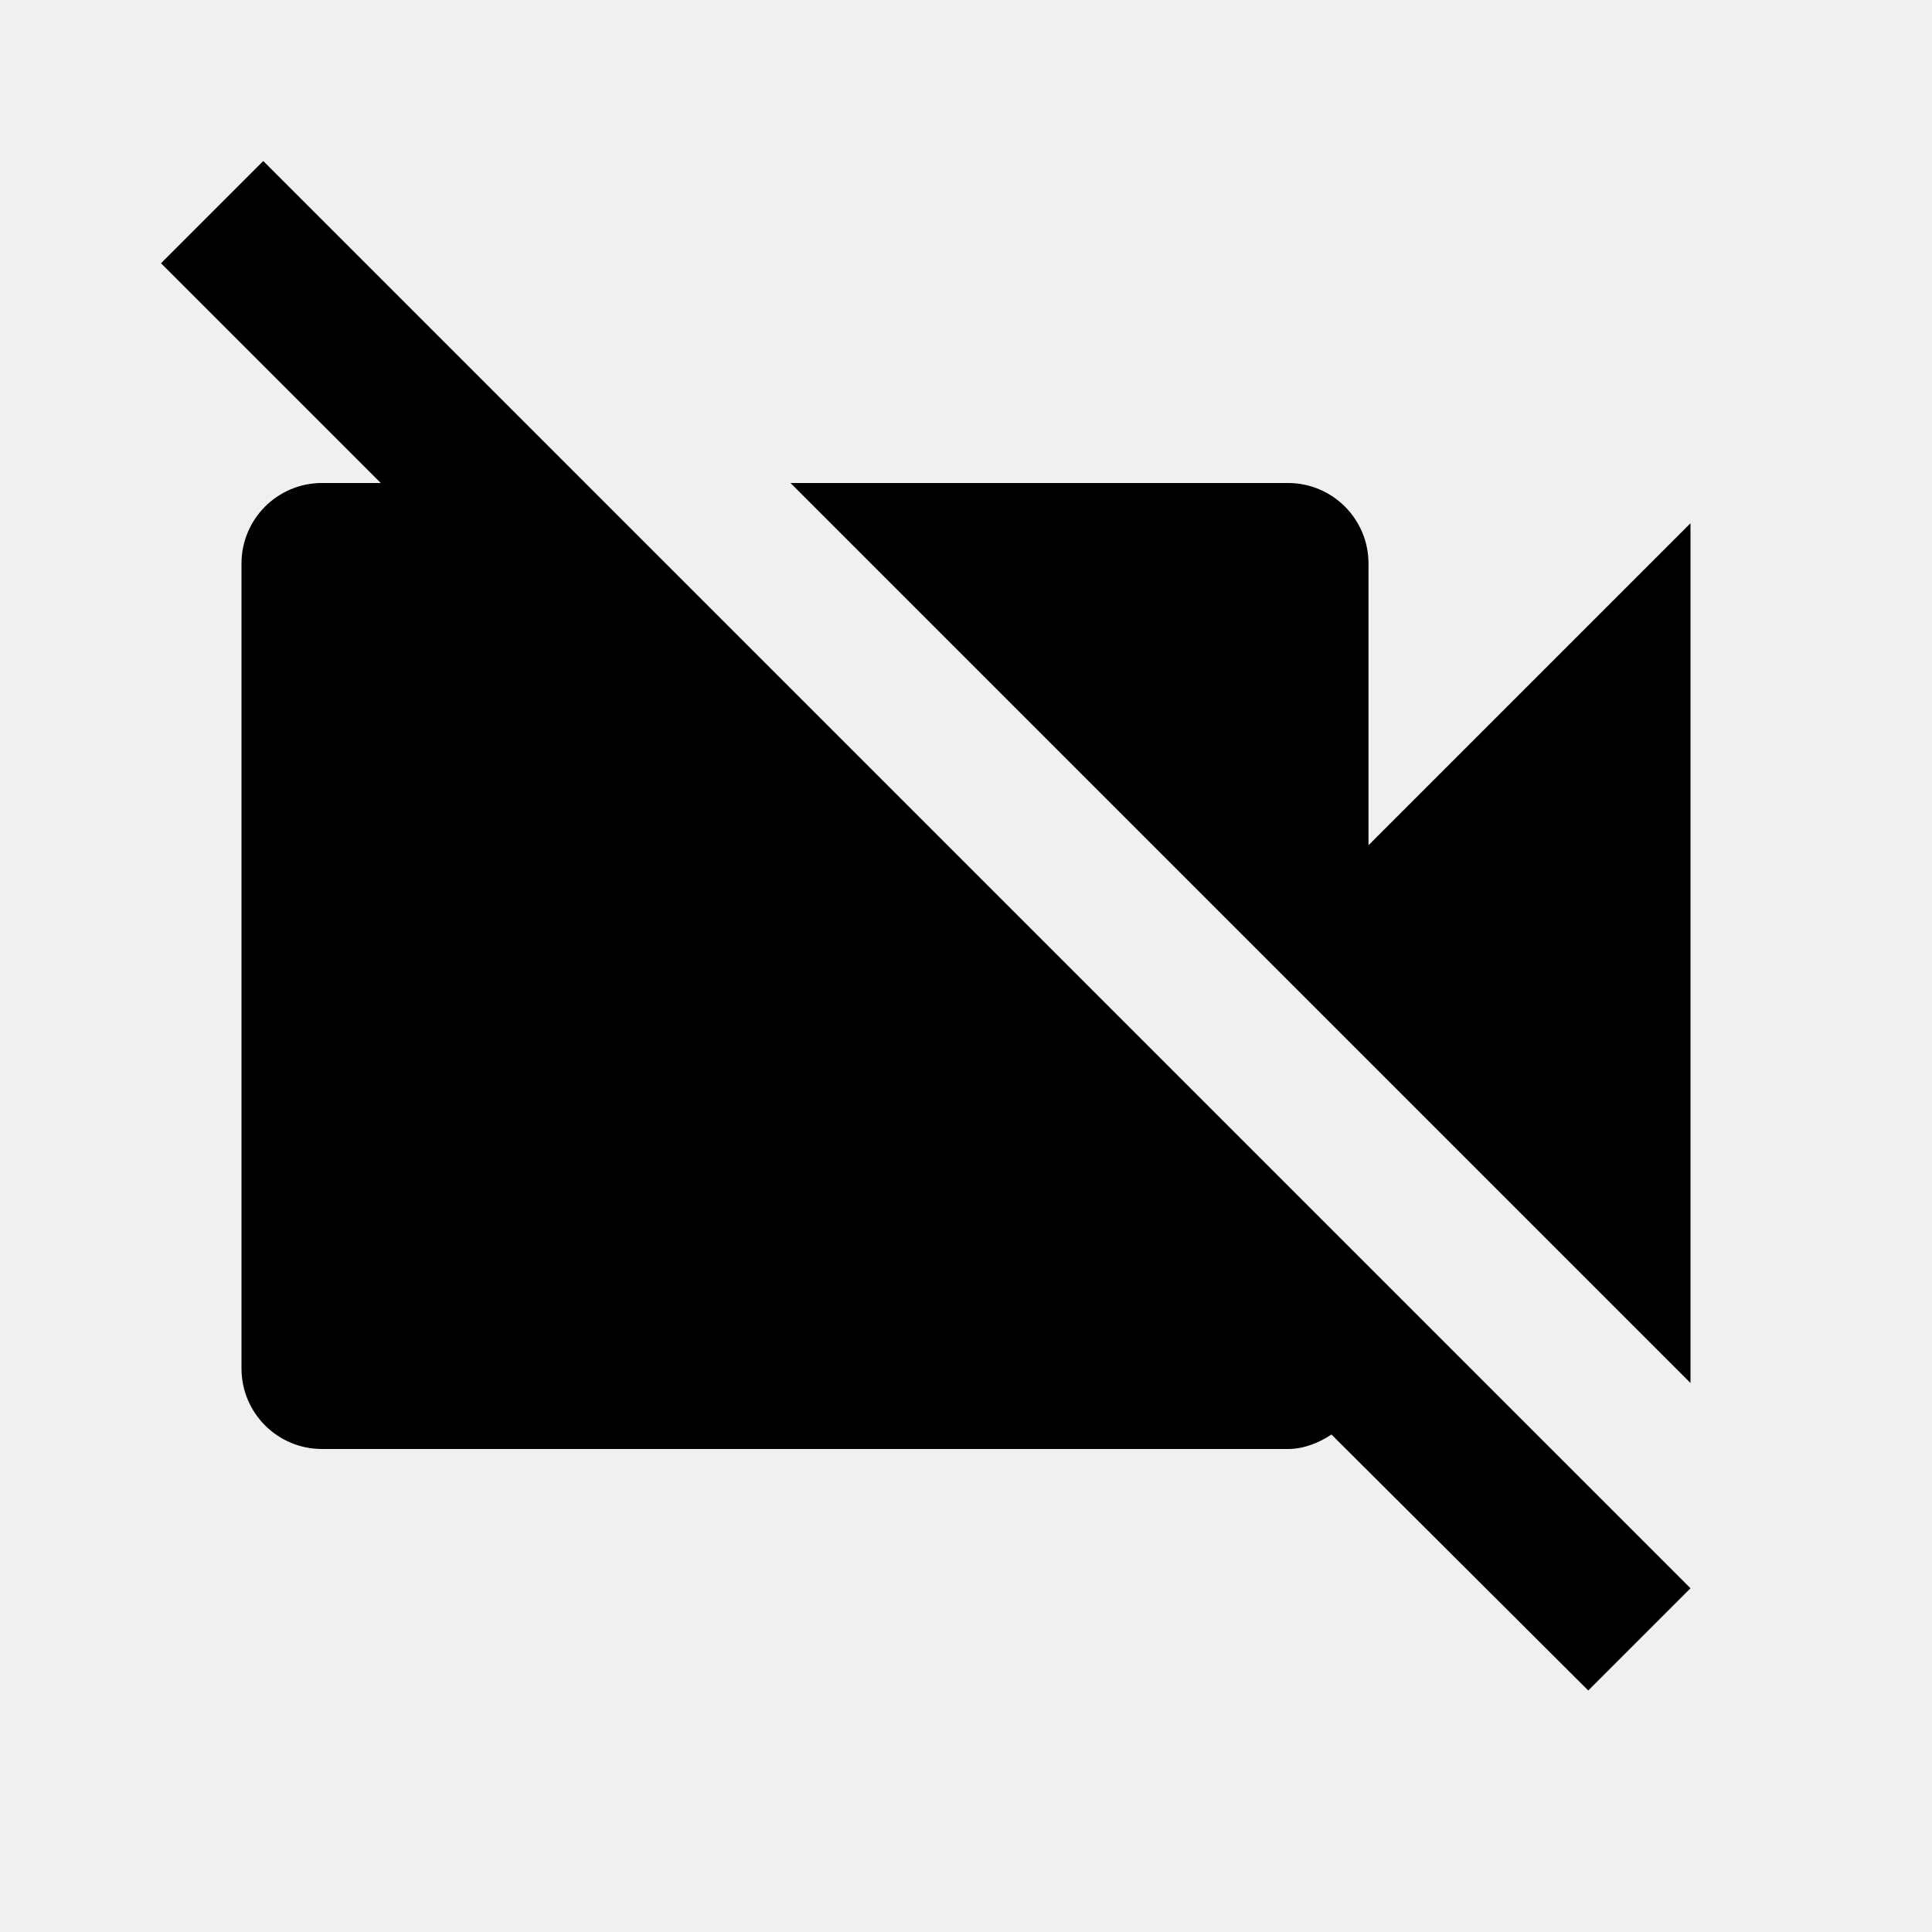
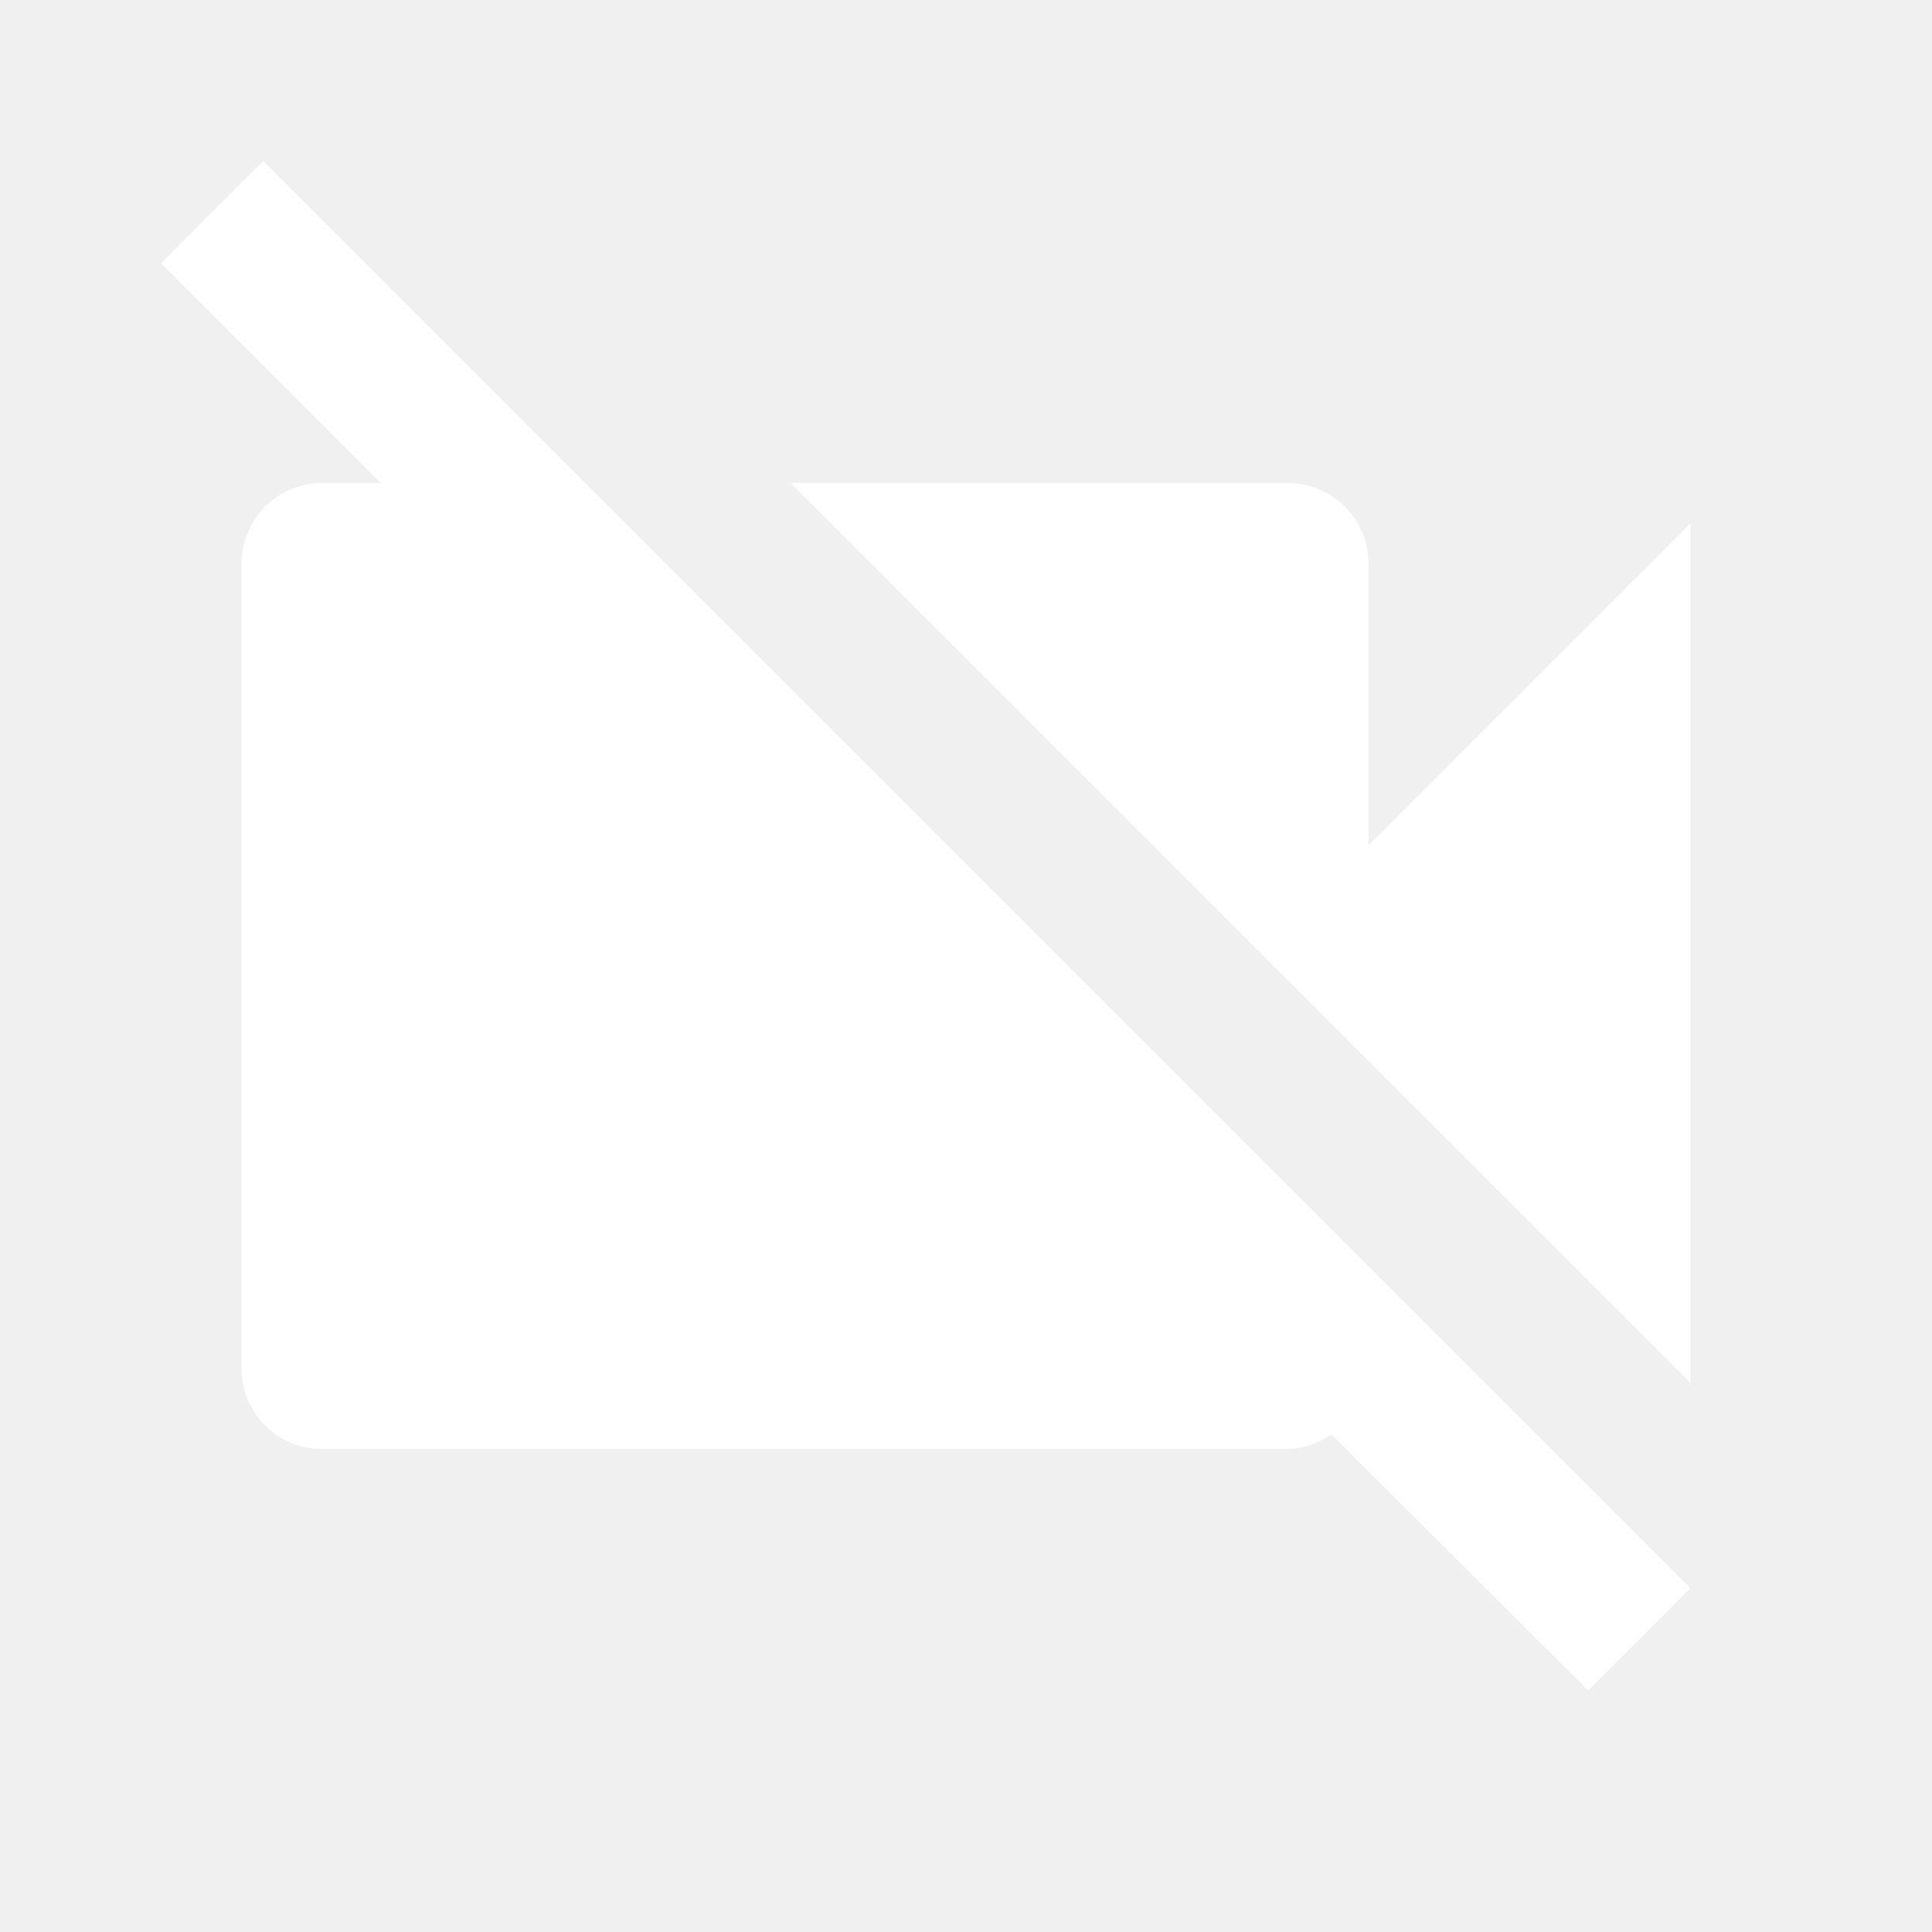
<svg xmlns="http://www.w3.org/2000/svg" viewBox="0 0 24 24">
-   <path d="M3.27,2L2,3.27L4.73,6H4A1,1 0 0,0 3,7V17A1,1 0 0,0 4,18H16C16.2,18 16.39,17.92 16.54,17.82L19.73,21L21,19.73M21,6.5L17,10.5V7A1,1 0 0,0 16,6H9.82L21,17.18V6.5Z" />
+   <path fill="white" d="M3.27,2L2,3.27L4.73,6H4A1,1 0 0,0 3,7V17A1,1 0 0,0 4,18H16C16.2,18 16.39,17.92 16.54,17.82L19.73,21L21,19.73M21,6.5L17,10.5V7A1,1 0 0,0 16,6H9.82L21,17.18V6.5Z" />
</svg>
